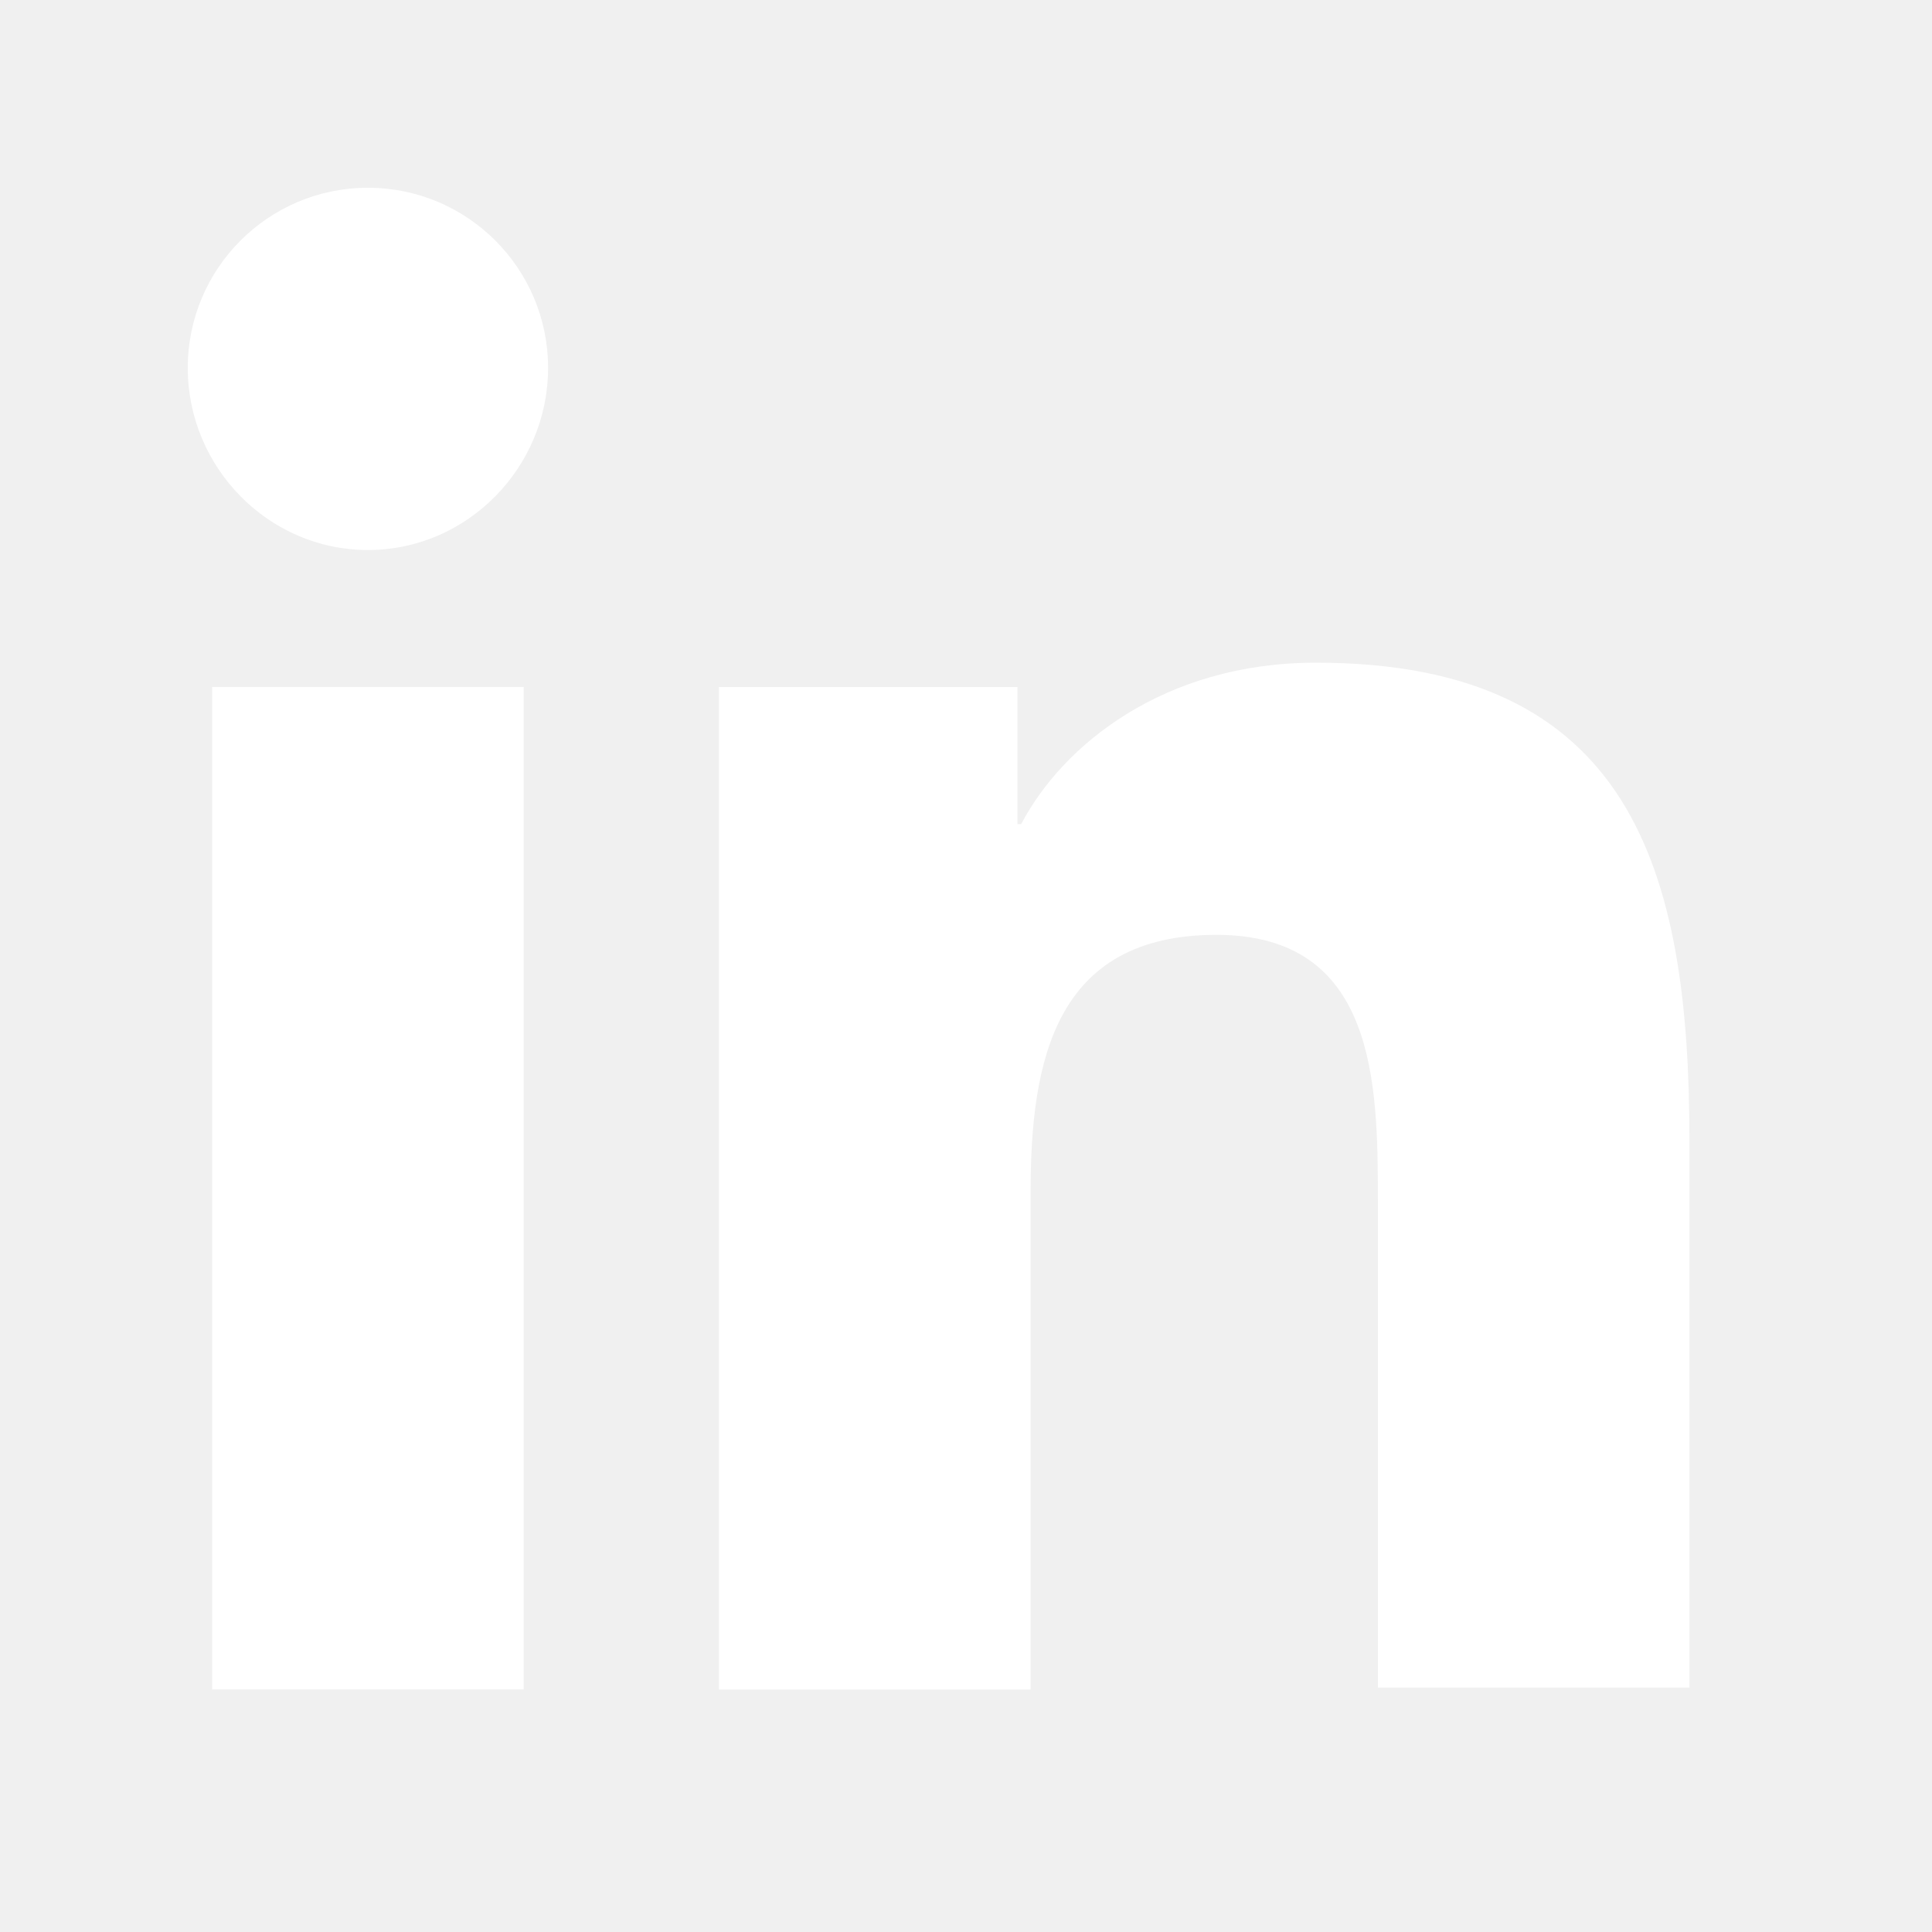
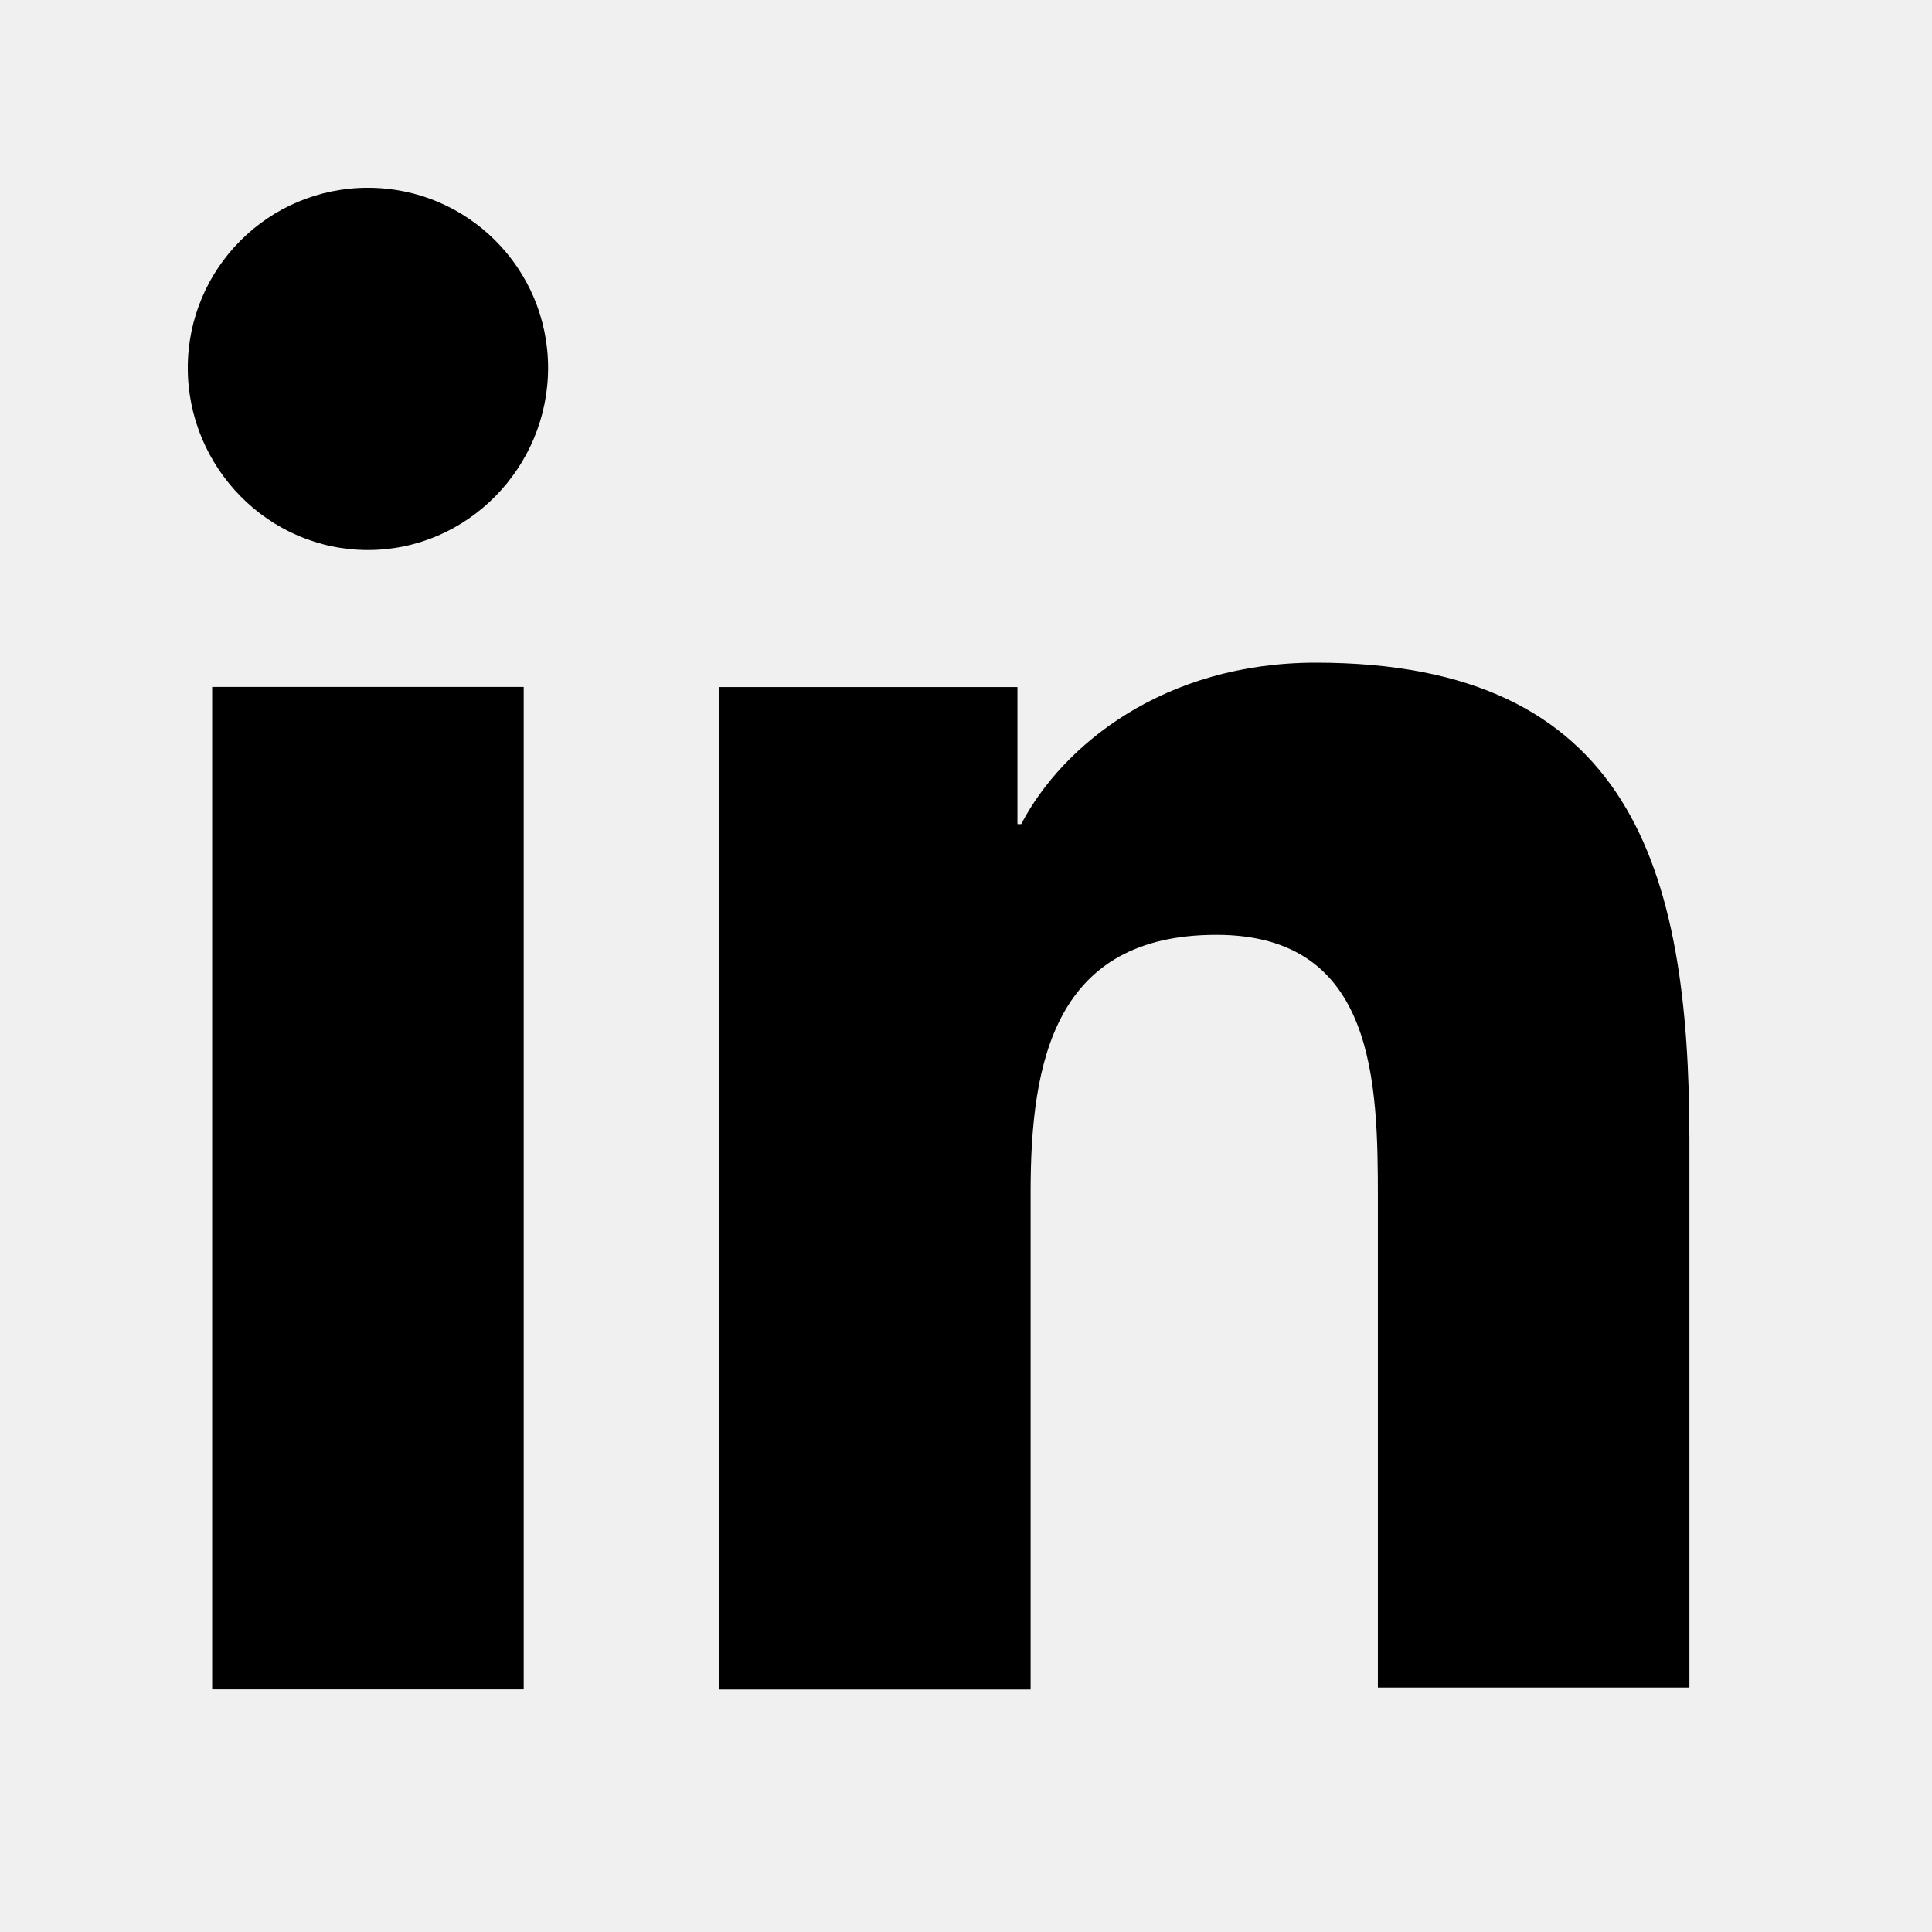
<svg xmlns="http://www.w3.org/2000/svg" viewBox="0 0 16 16" fill="none">
-   <path d="M13.991 13.992V9.437C13.991 7.198 13.509 5.488 10.898 5.488C9.638 5.488 8.799 6.172 8.457 6.825H8.426V5.69H5.954V13.992H8.535V9.872C8.535 8.784 8.737 7.742 10.074 7.742C11.395 7.742 11.411 8.97 11.411 9.934V13.976H13.991V13.992Z" fill="white" />
-   <path d="M1.757 5.689H4.337V13.991H1.757V5.689Z" fill="white" />
-   <path d="M3.047 1.555C2.223 1.555 1.555 2.223 1.555 3.047C1.555 3.871 2.223 4.555 3.047 4.555C3.871 4.555 4.539 3.871 4.539 3.047C4.539 2.223 3.871 1.555 3.047 1.555Z" fill="white" />
+   <path d="M13.991 13.992V9.437C13.991 7.198 13.509 5.488 10.898 5.488C9.638 5.488 8.799 6.172 8.457 6.825H8.426V5.69H5.954V13.992H8.535V9.872C8.535 8.784 8.737 7.742 10.074 7.742C11.395 7.742 11.411 8.97 11.411 9.934V13.976H13.991V13.992Z" fill="currentColor" />
+   <path d="M1.757 5.689H4.337V13.991H1.757V5.689Z" fill="currentColor" />
+   <path d="M3.047 1.555C2.223 1.555 1.555 2.223 1.555 3.047C1.555 3.871 2.223 4.555 3.047 4.555C3.871 4.555 4.539 3.871 4.539 3.047C4.539 2.223 3.871 1.555 3.047 1.555Z" fill="currentColor" />
</svg>
